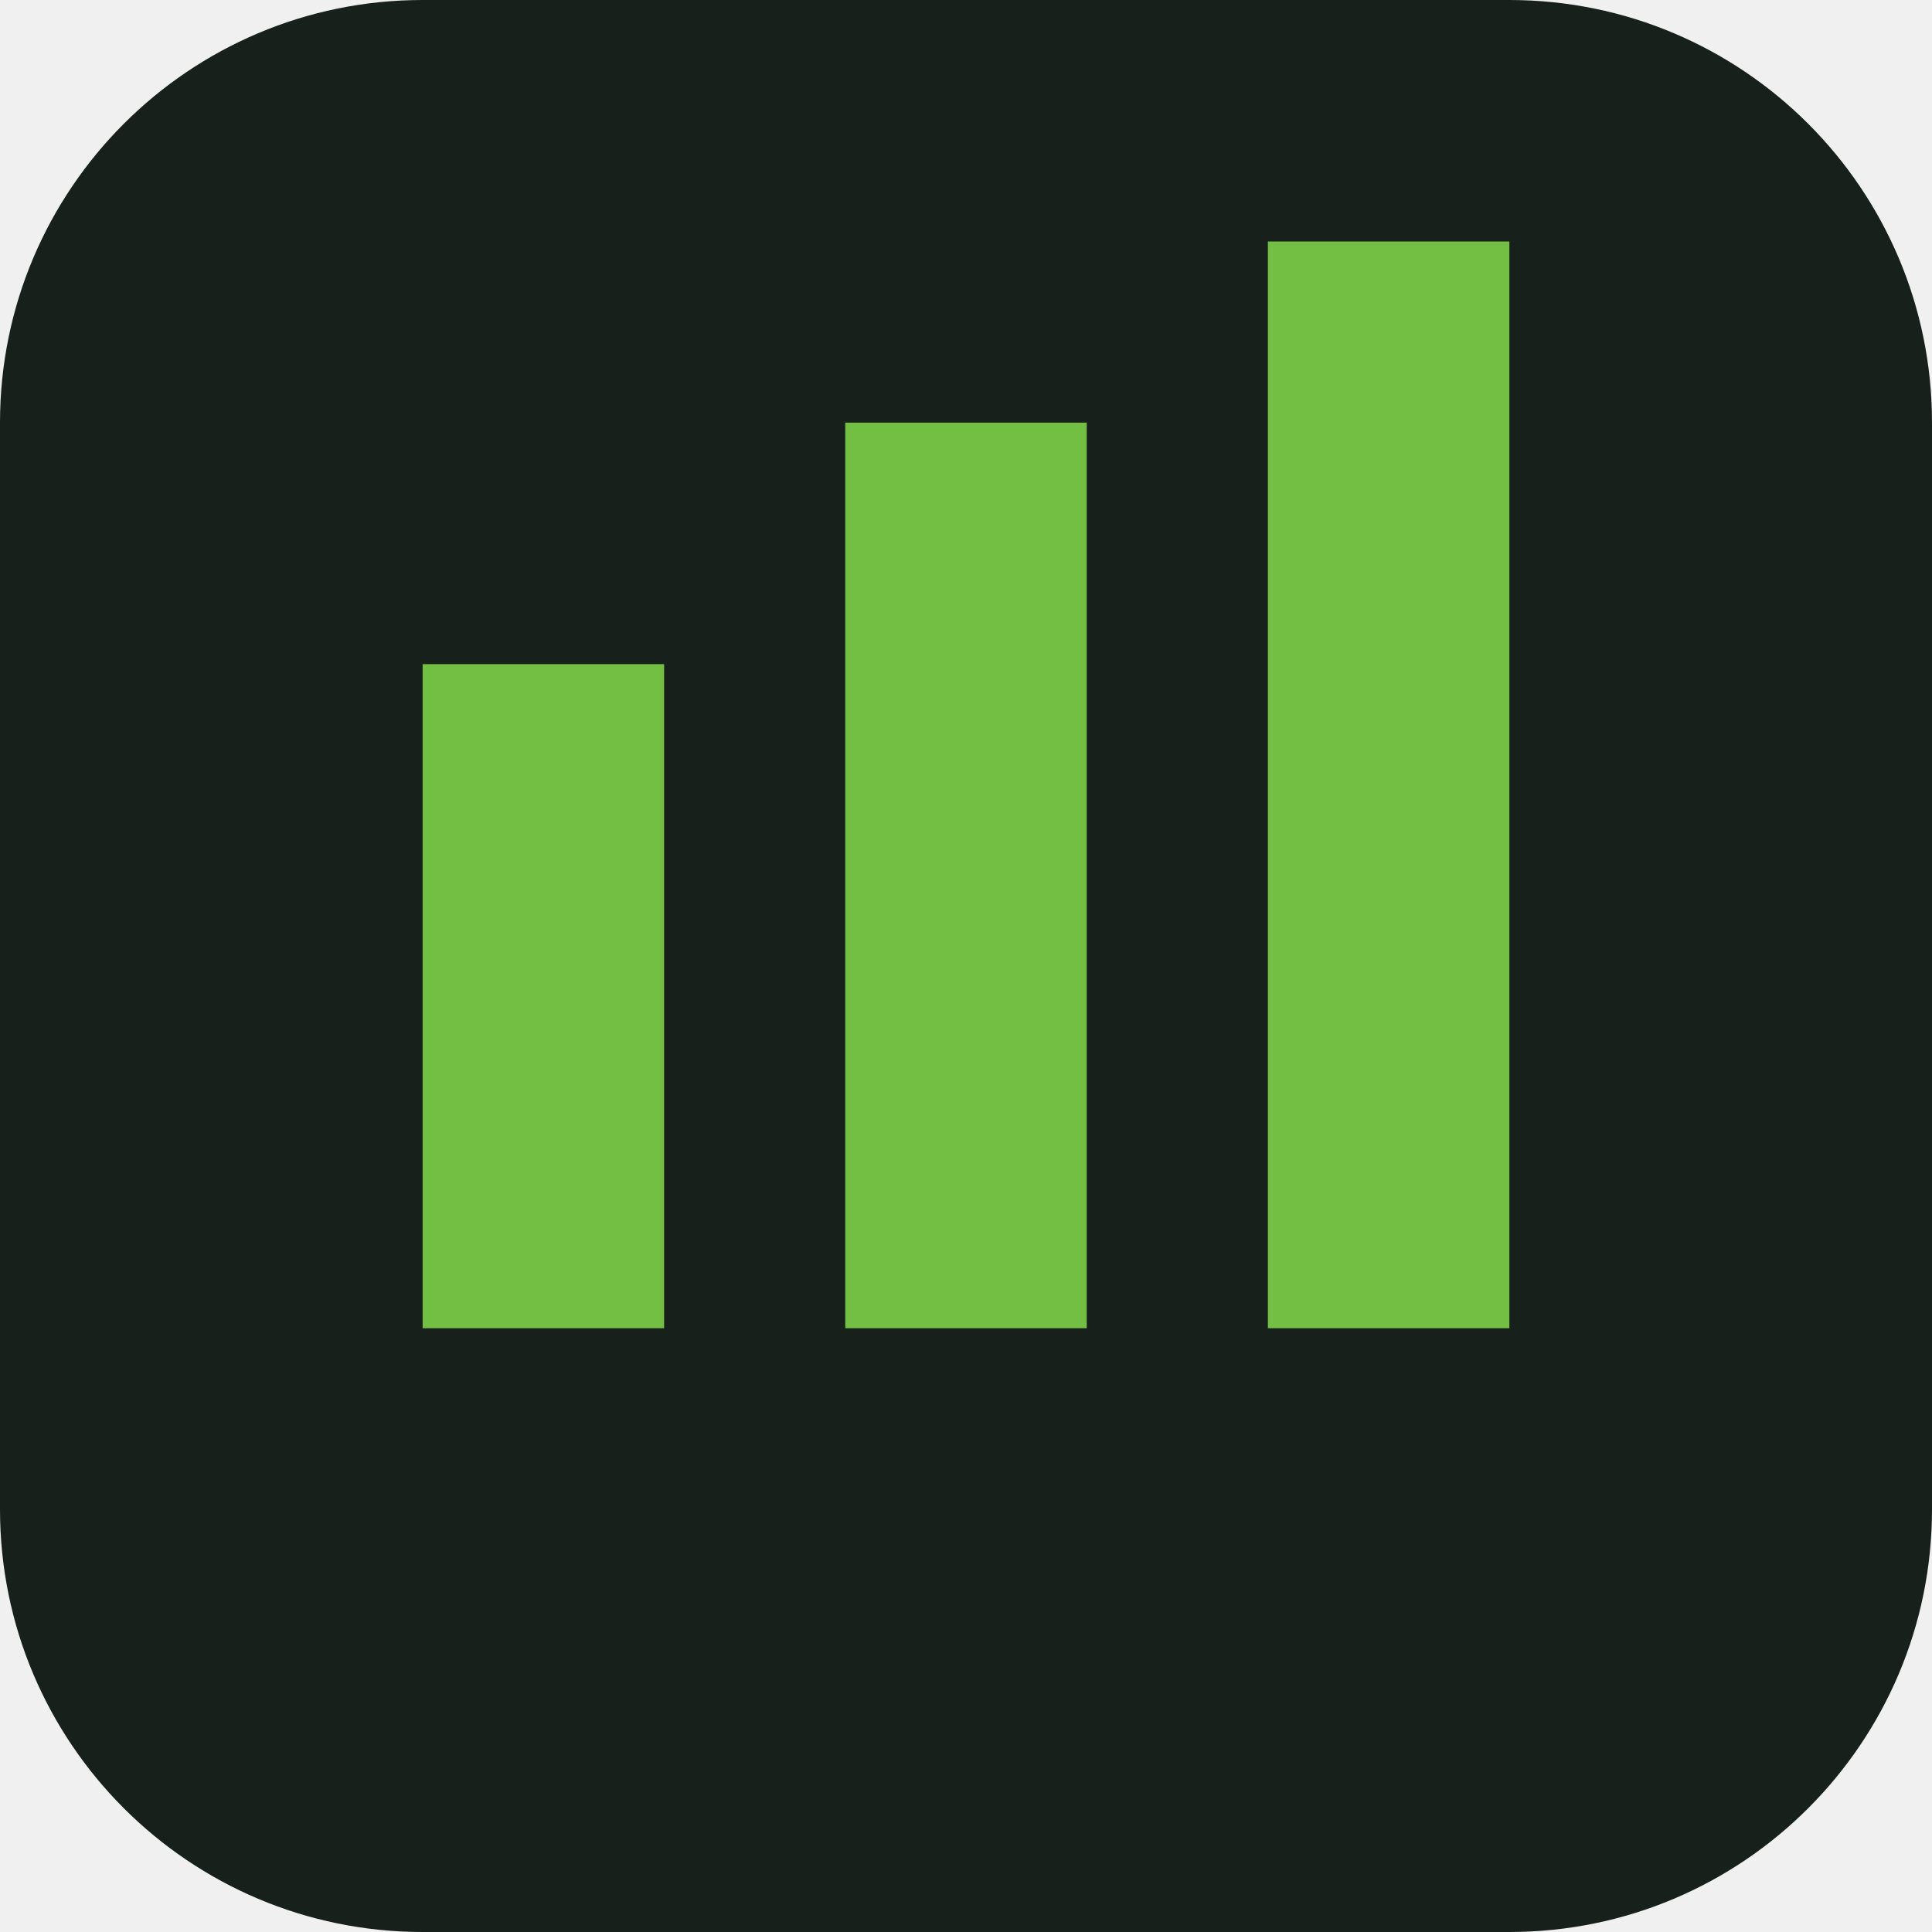
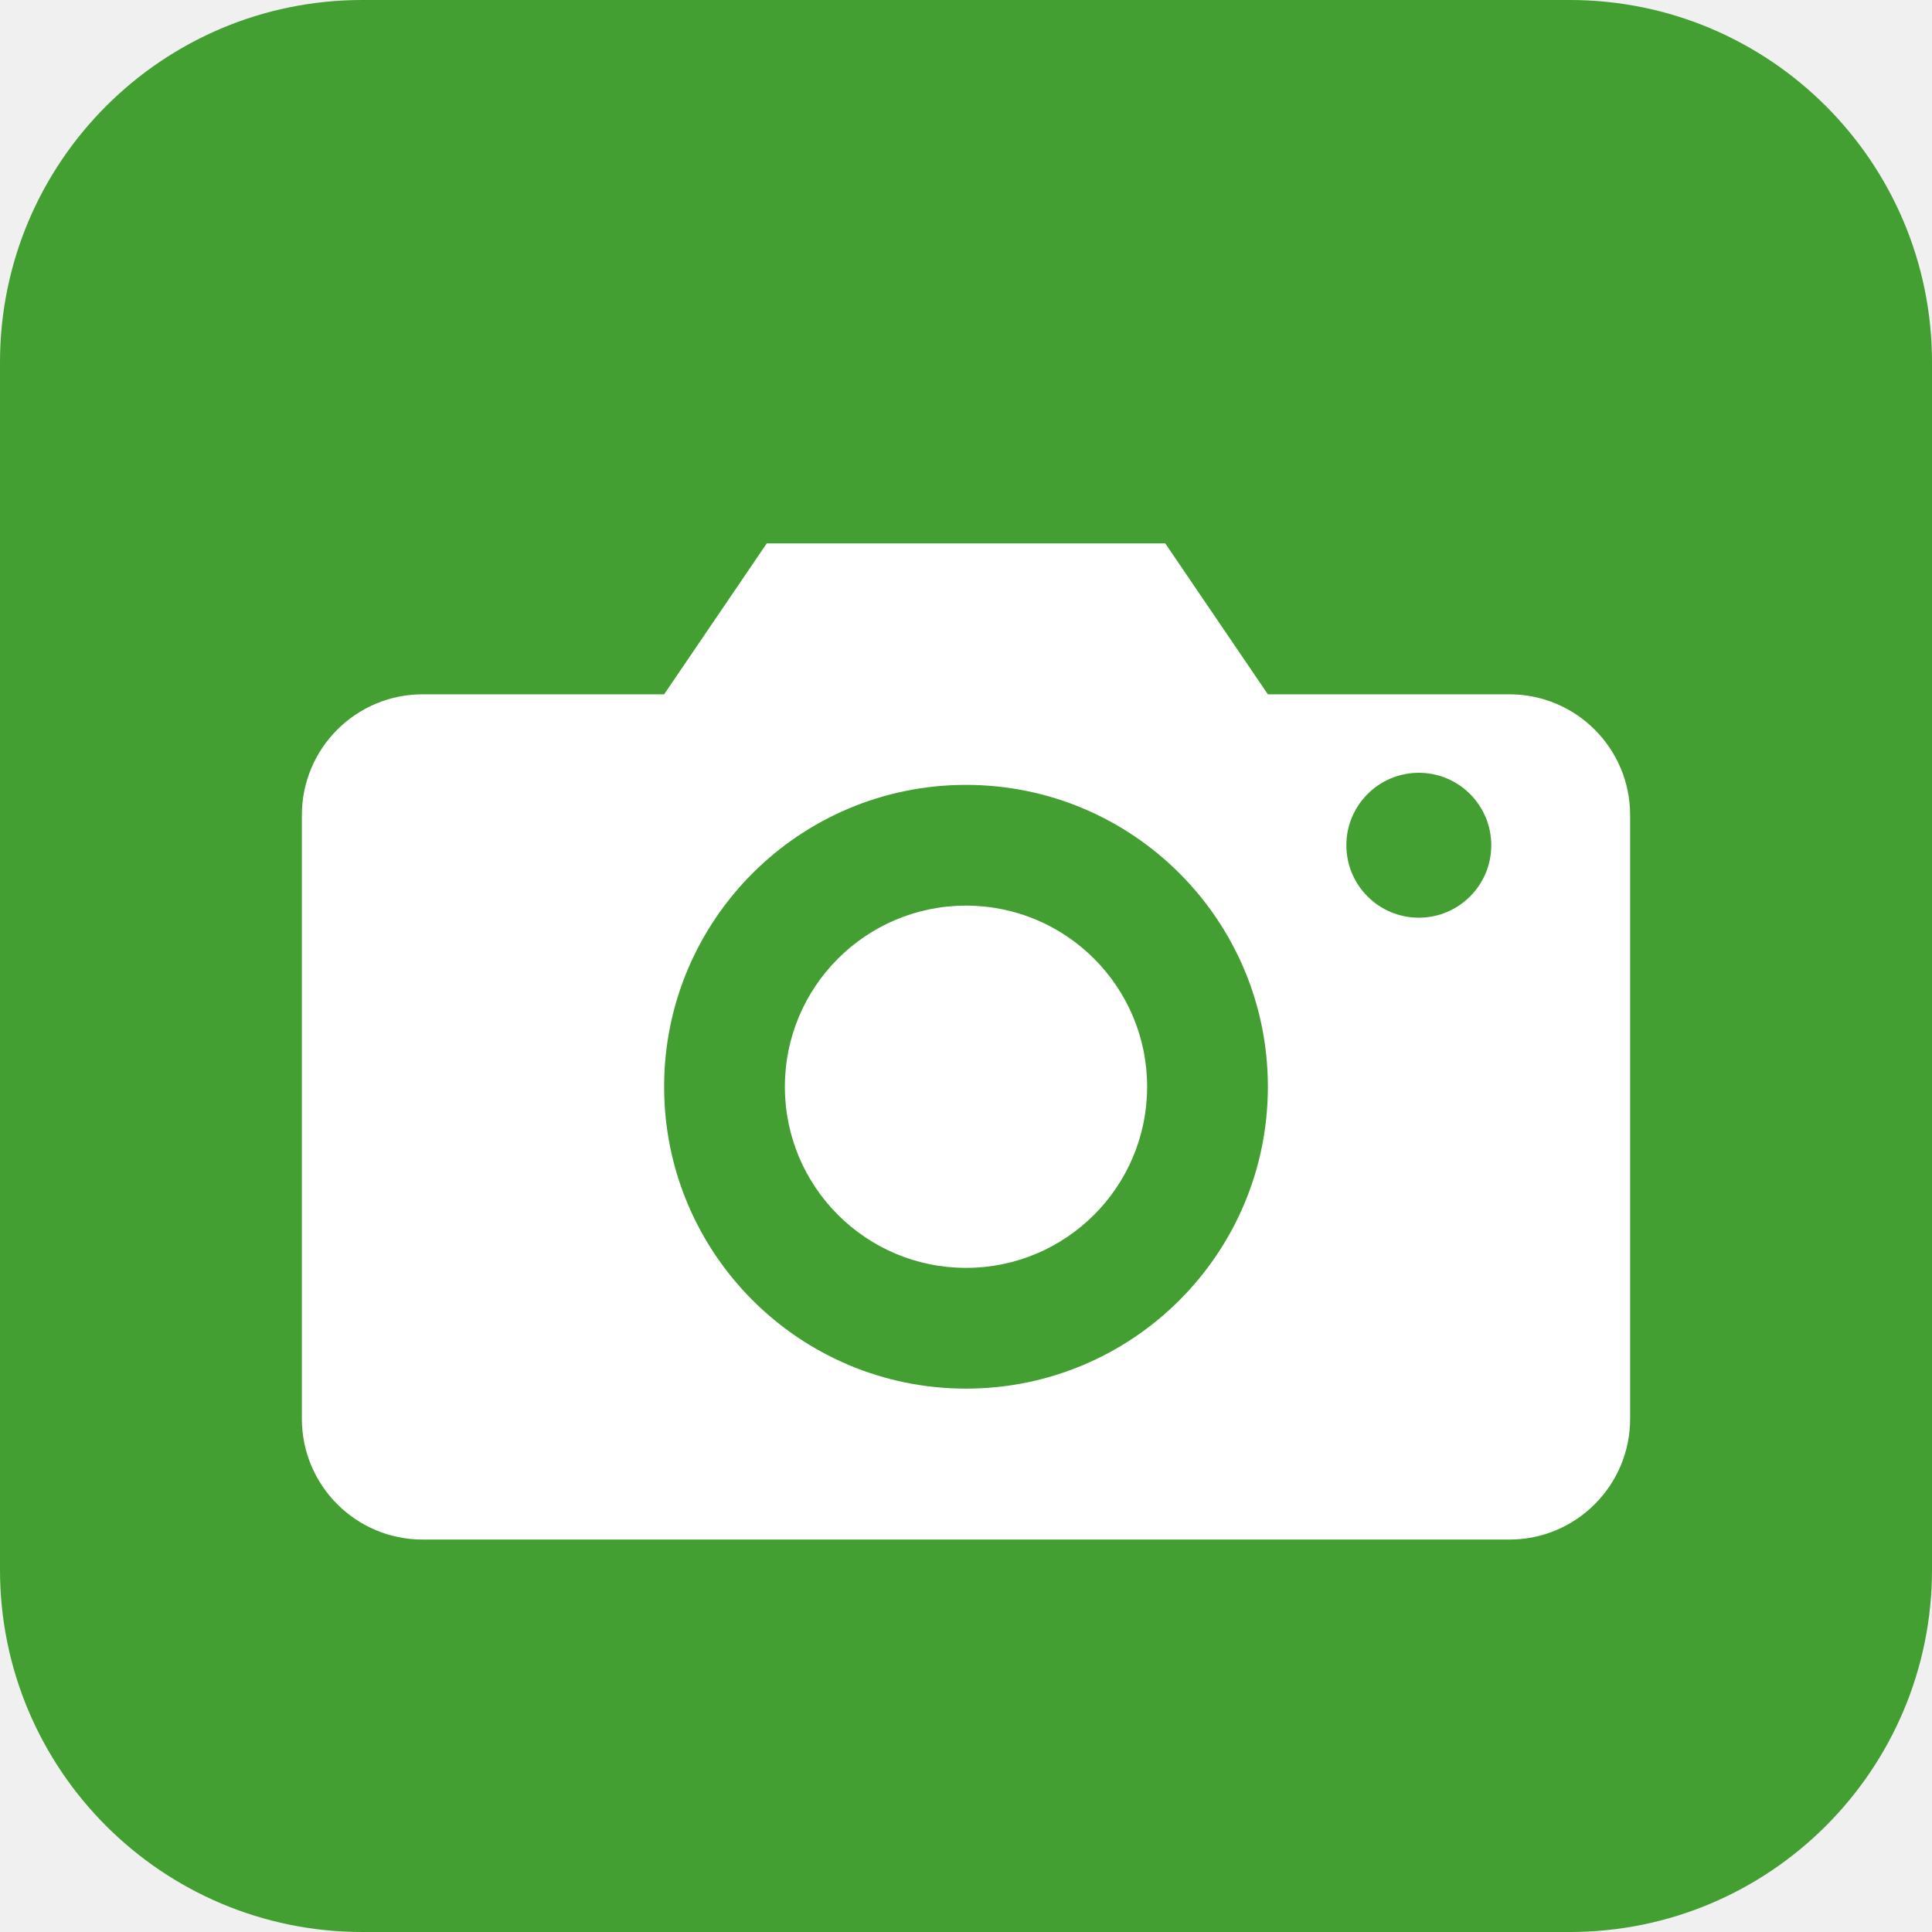
<svg xmlns="http://www.w3.org/2000/svg" width="32" height="32" viewBox="0 0 32 32">
-   <rect width="32" height="32" rx="7" fill="#18201b" />
-   <path d="M7 22h4V11H7v11Zm7 0h4V7h-4v15Zm7 0h4V4h-4v18Z" fill="#72bf44" transform="skew(-10 16 16)" />
+   <rect width="32" height="32" rx="6" fill="#439f32" />
+   <path d="M7 11.5h4l1.7-2.5h6.6l1.7 2.5h4a2 2 0 0 1 2 2v10a2 2 0 0 1-2 2H7a2 2 0 0 1-2-2v-10a2 2 0 0 1 2-2Z" fill="#fff" />
+   <circle cx="16" cy="18" r="5" fill="#439f32" />
+   <circle cx="16" cy="18" r="3" fill="#fff" />
+   <circle cx="23.5" cy="14" r="1.2" fill="#439f32" />
</svg>
